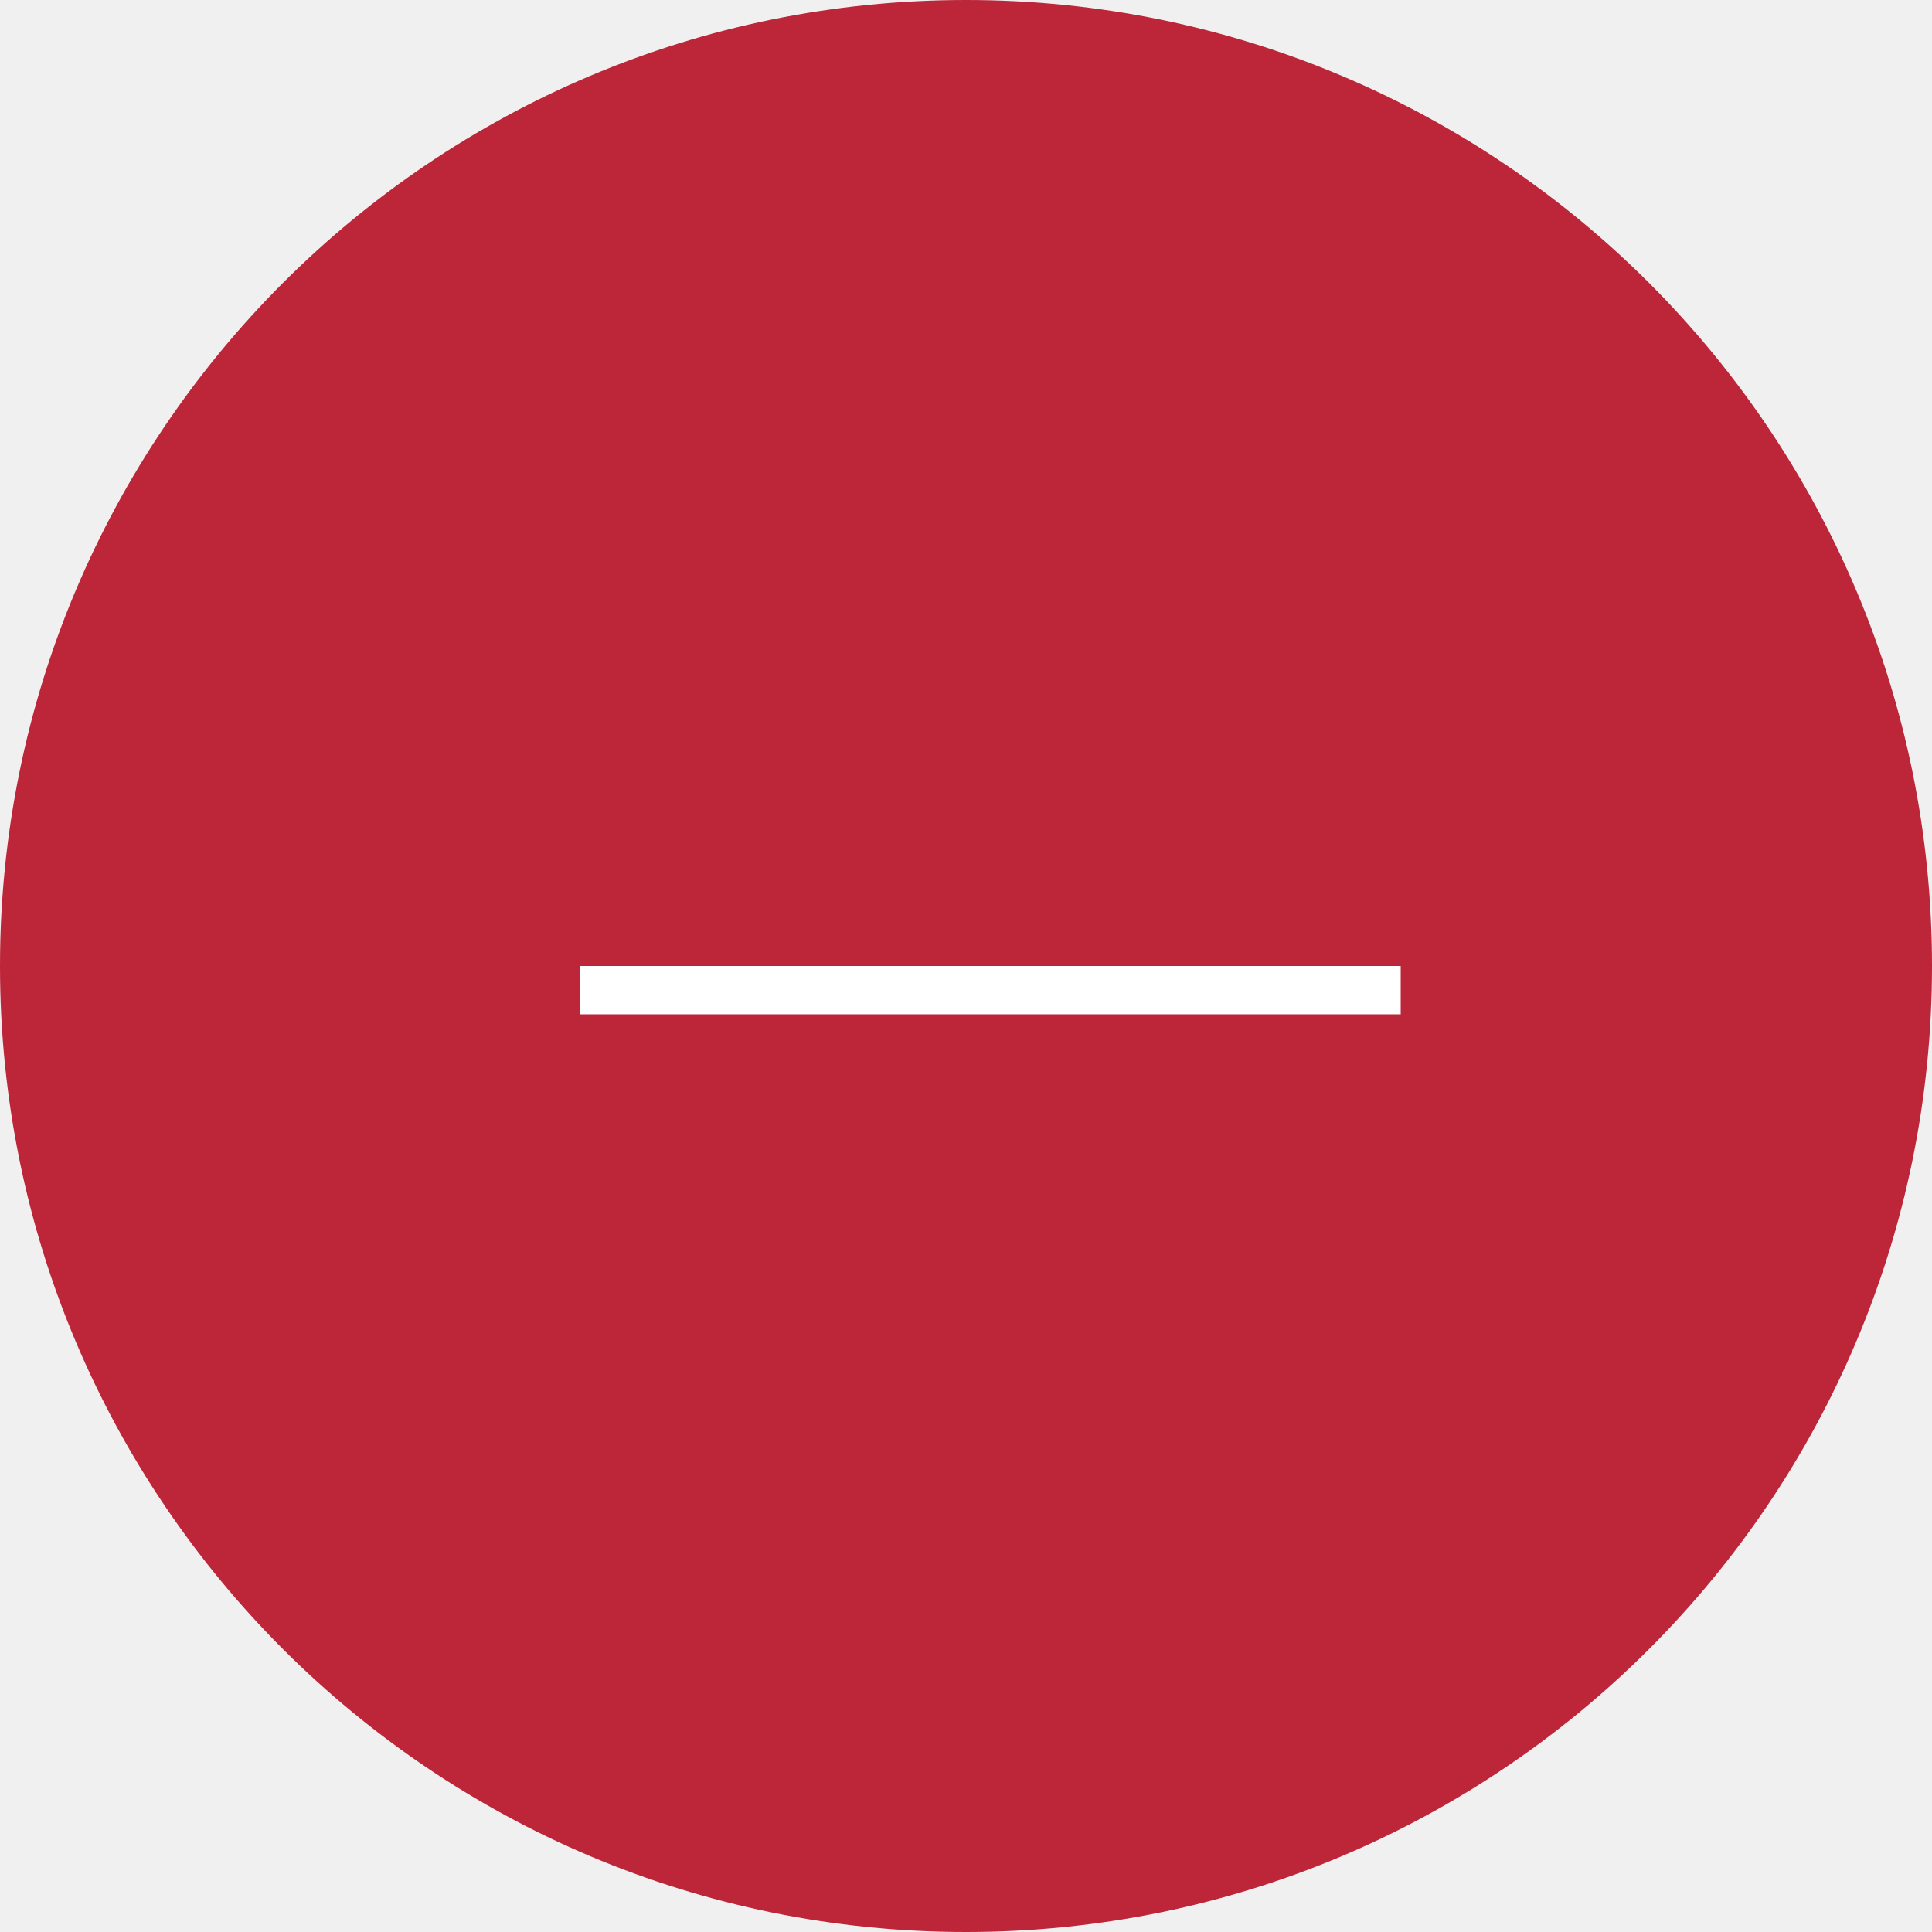
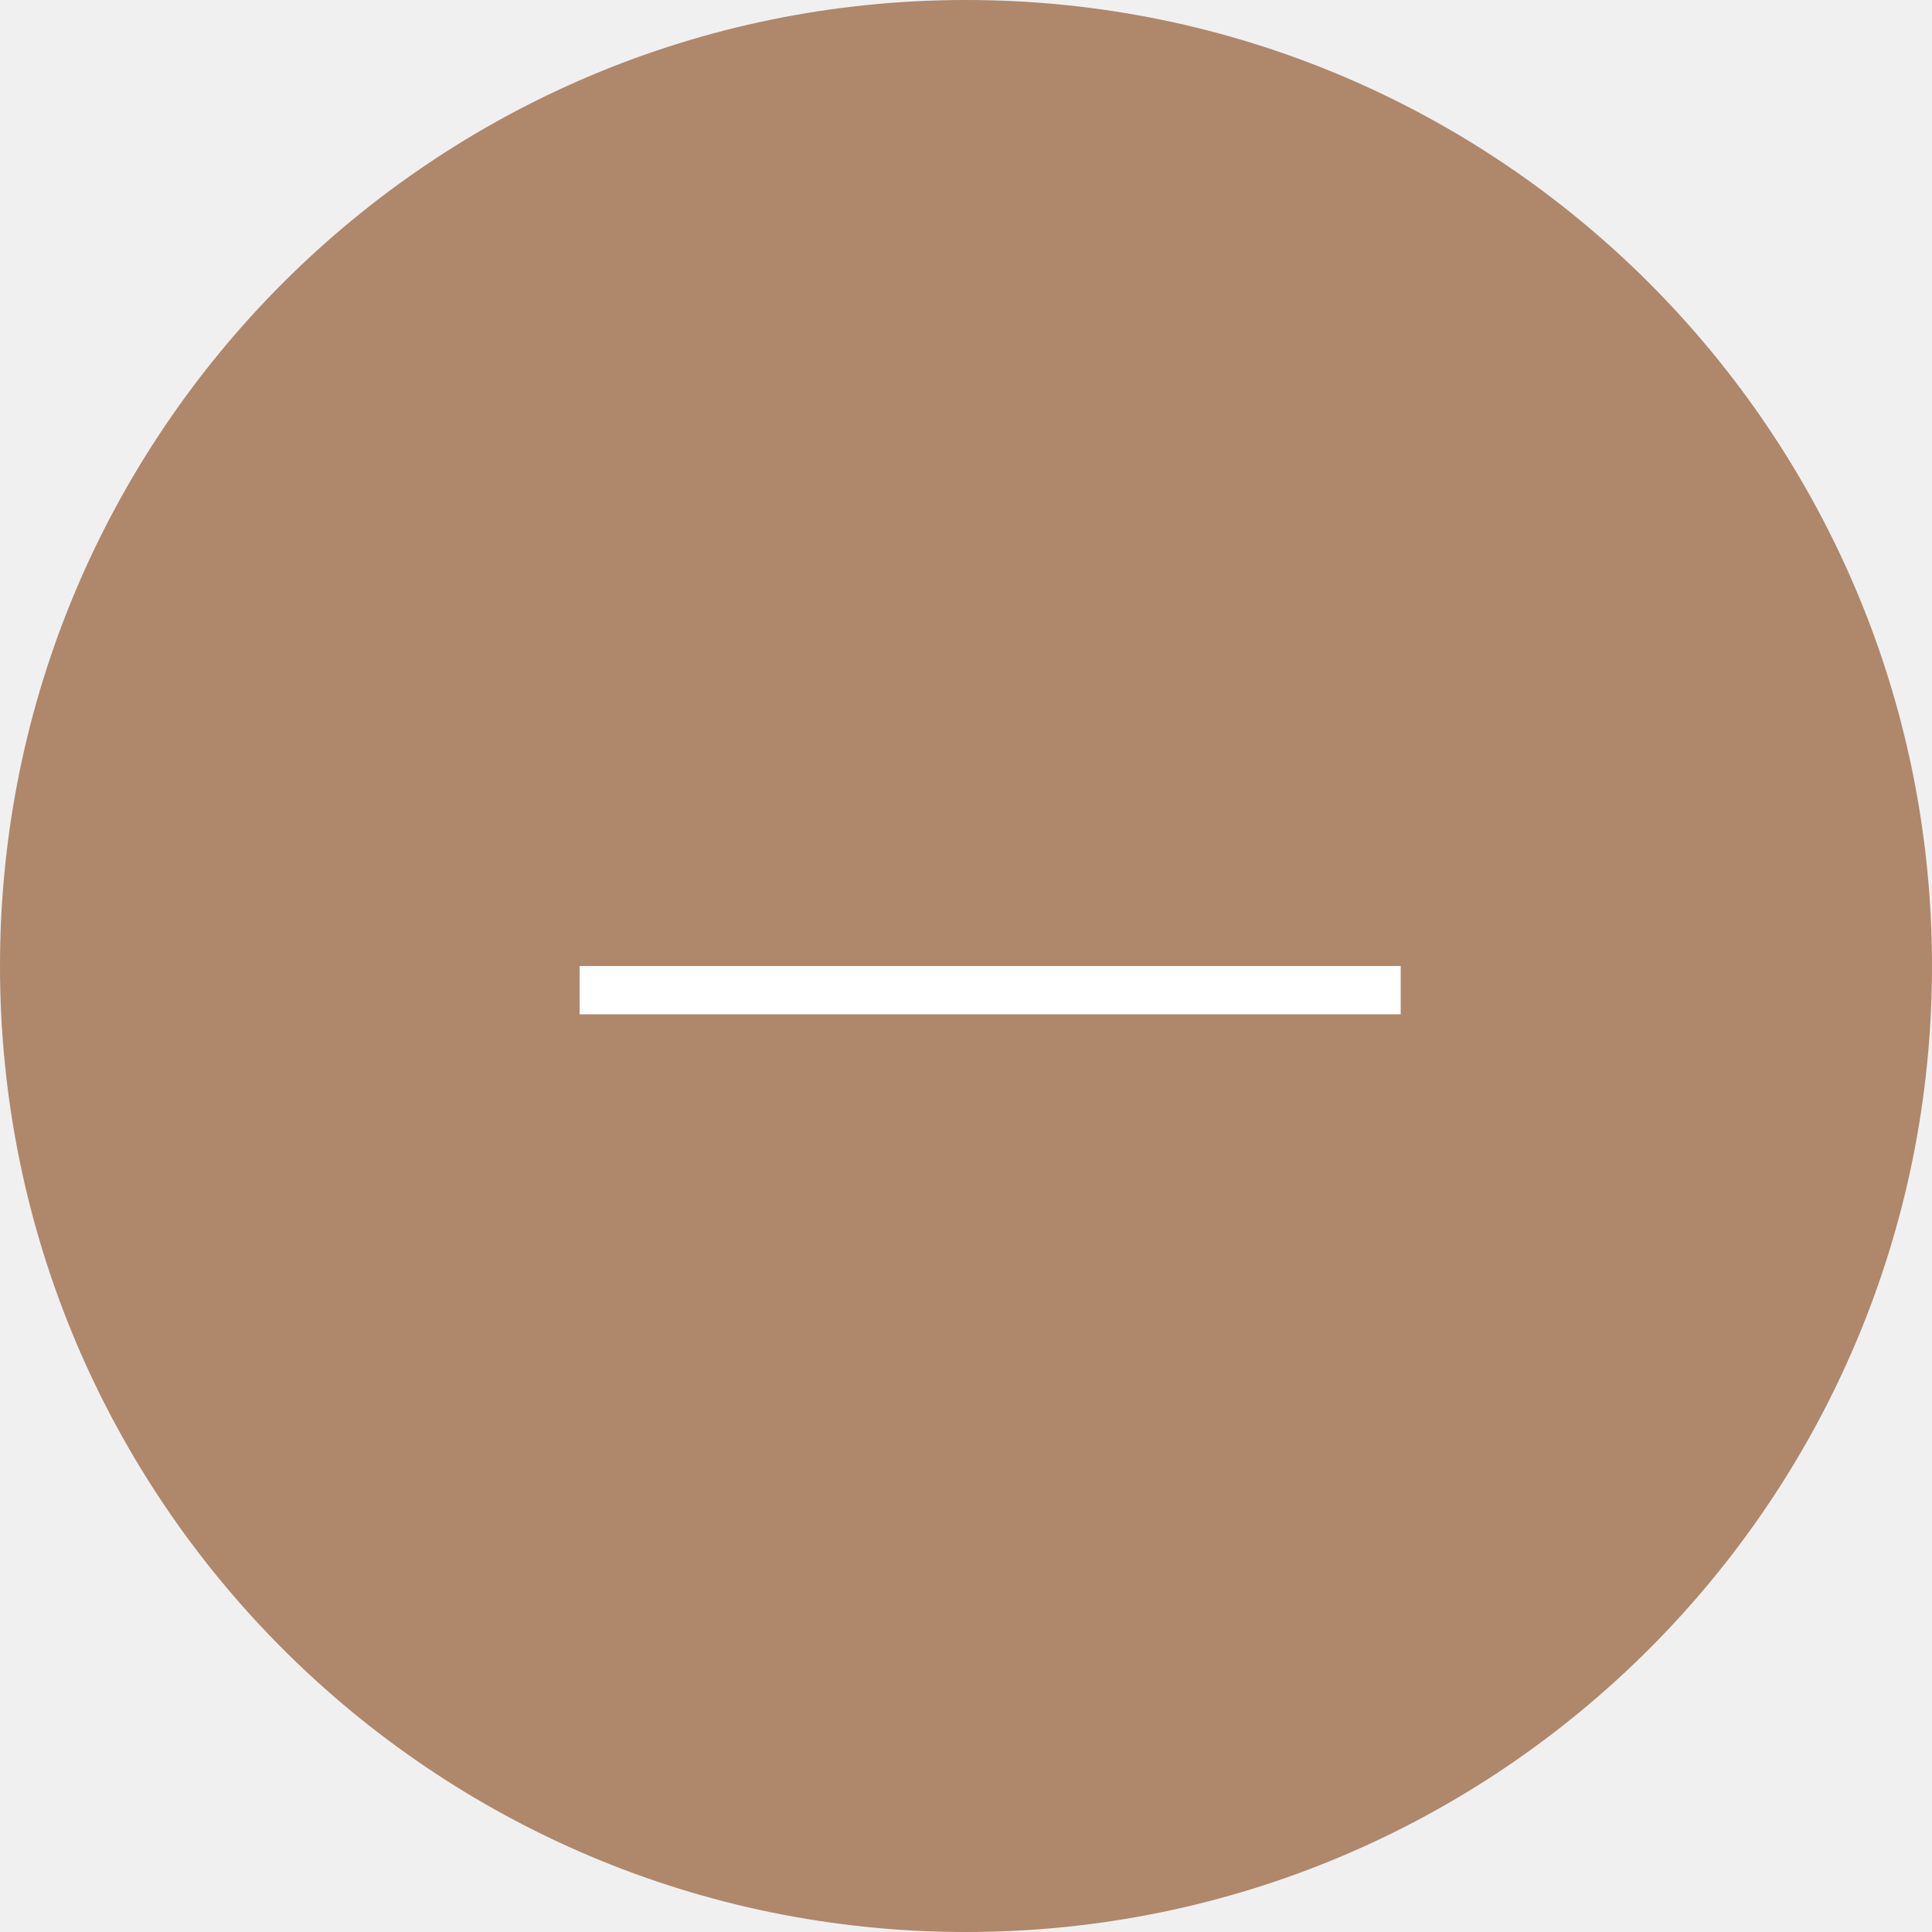
<svg xmlns="http://www.w3.org/2000/svg" width="40" height="40" viewBox="0 0 40 40" fill="none">
-   <path d="M40 20C40 8.954 31.046 0 20 0C8.954 0 0 8.954 0 20C0 31.046 8.954 40 20 40C31.046 40 40 31.046 40 20Z" fill="#BD2539" />
+   <path d="M40 20C40 8.954 31.046 0 20 0C8.954 0 0 8.954 0 20C0 31.046 8.954 40 20 40C31.046 40 40 31.046 40 20Z" fill="#AF876B" />
  <rect x="12" y="20" width="17" height="1" fill="white" />
</svg>
